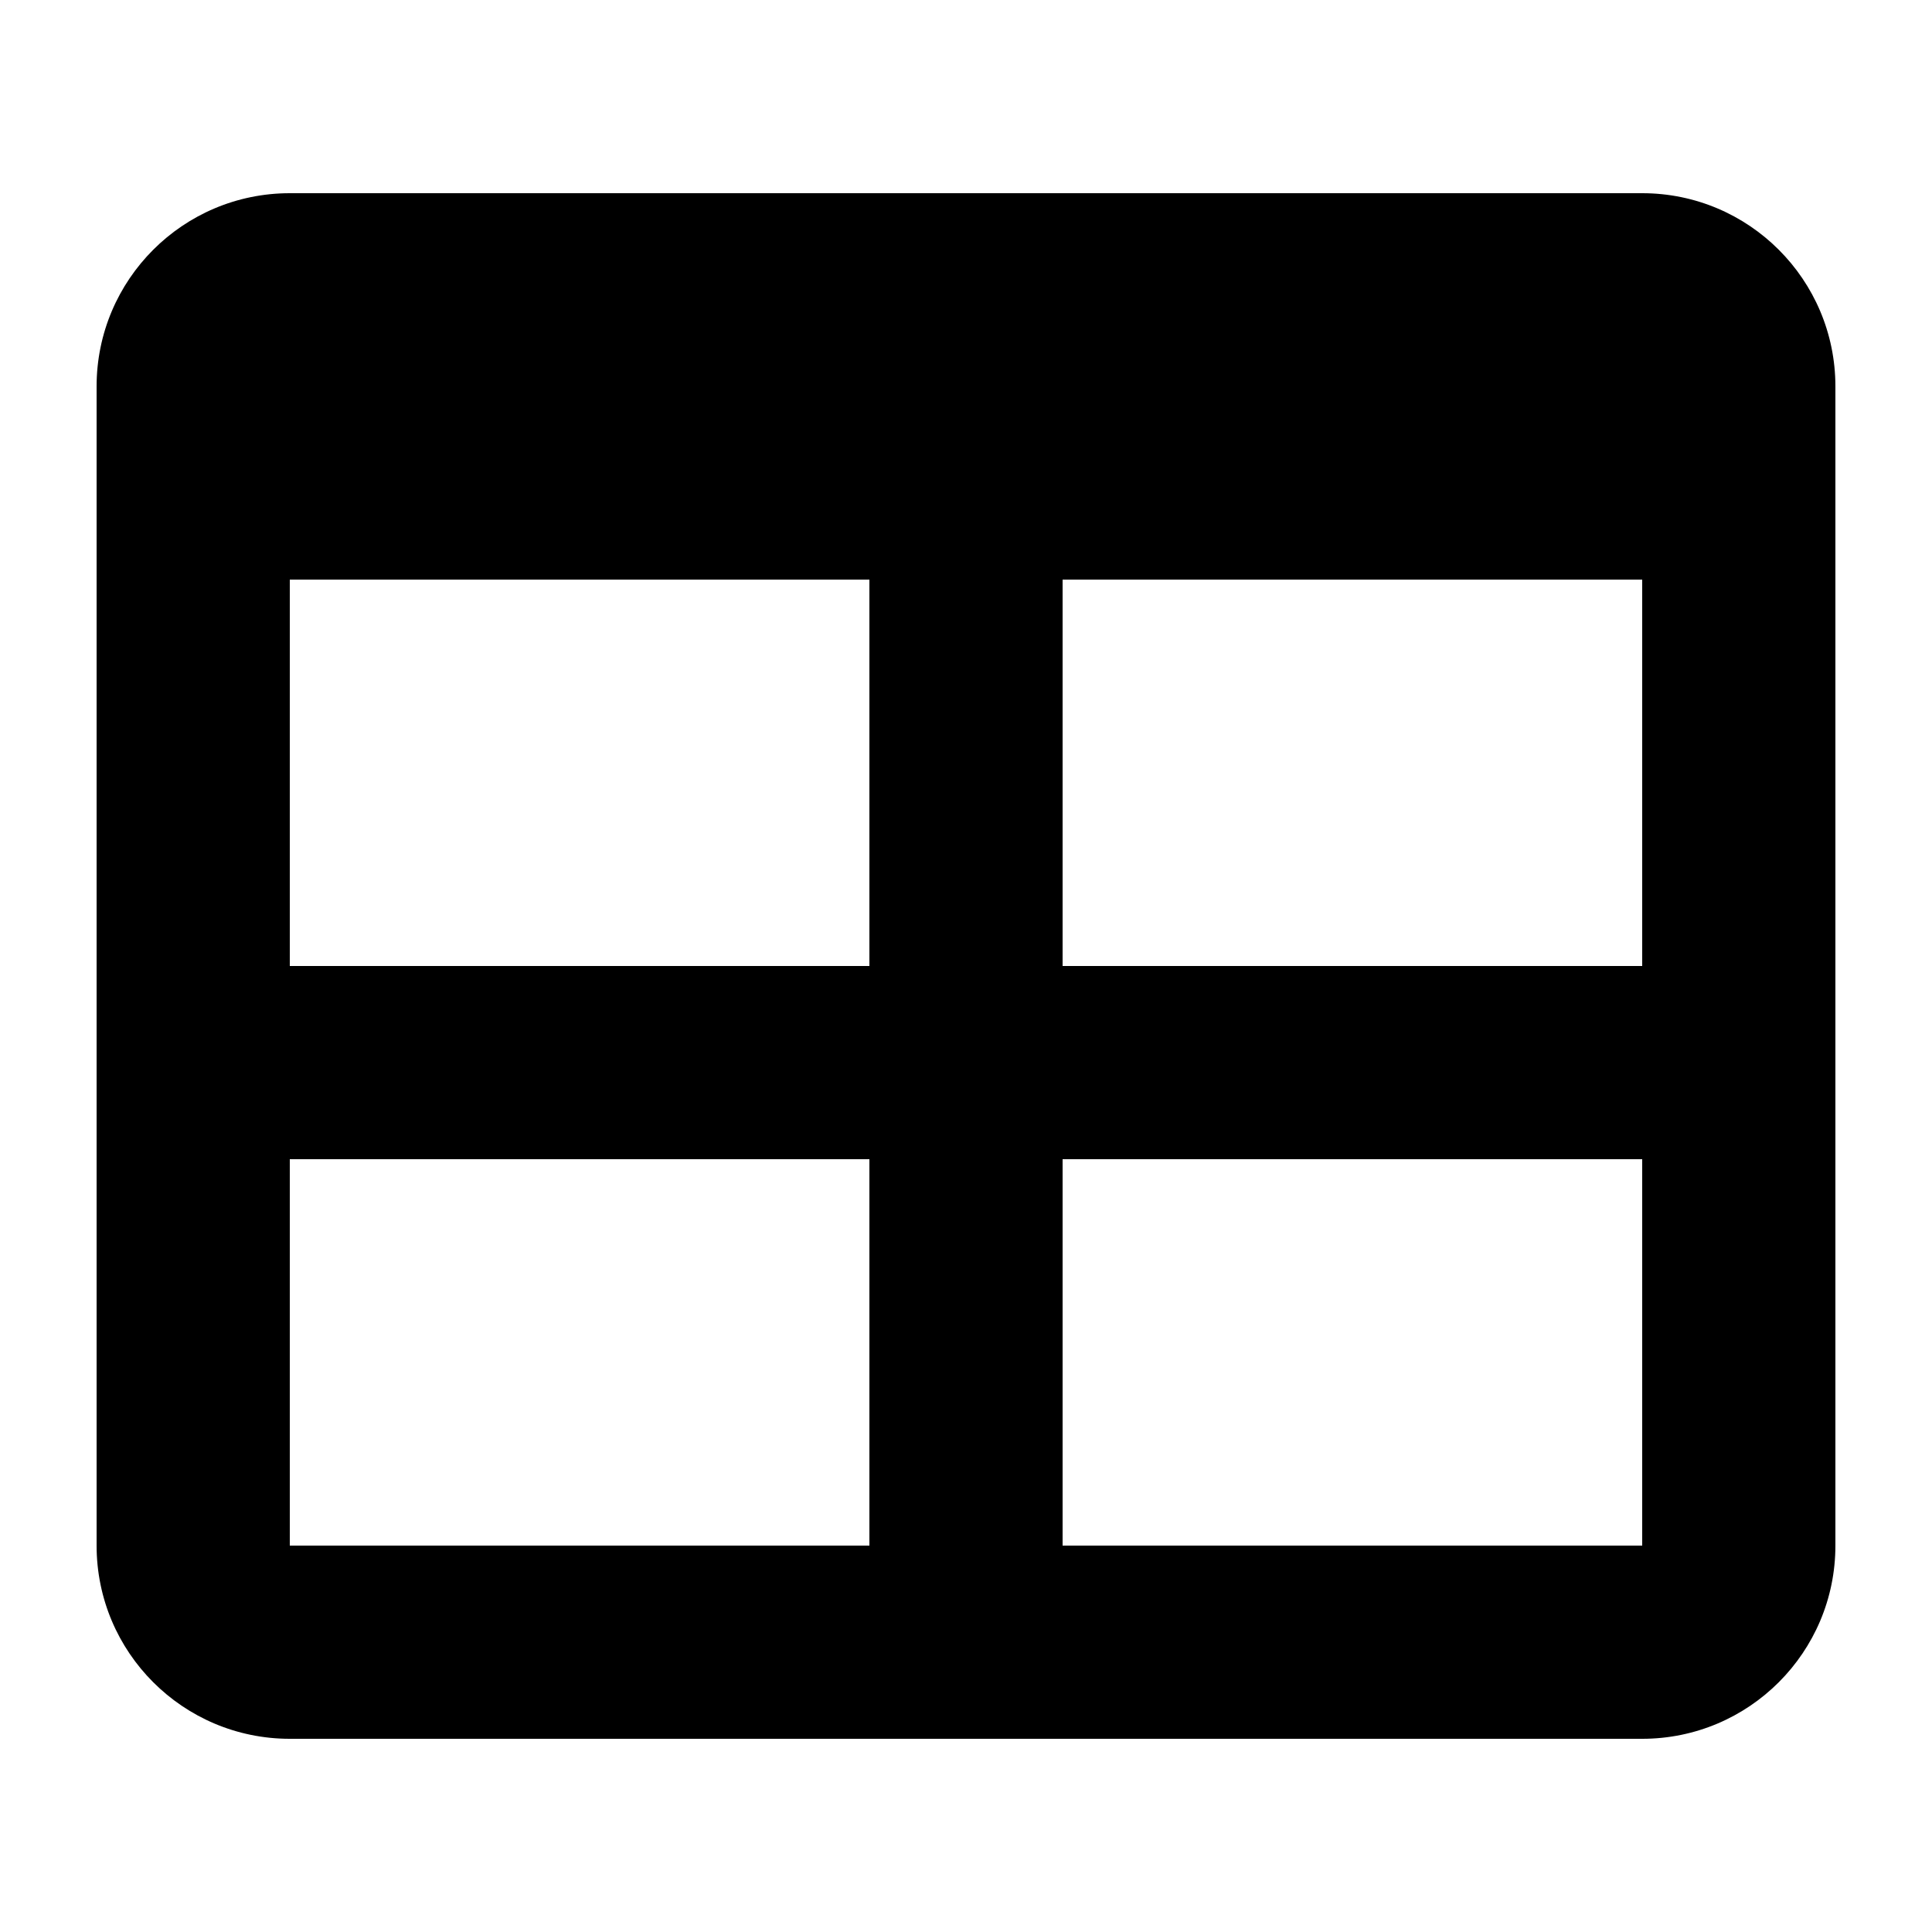
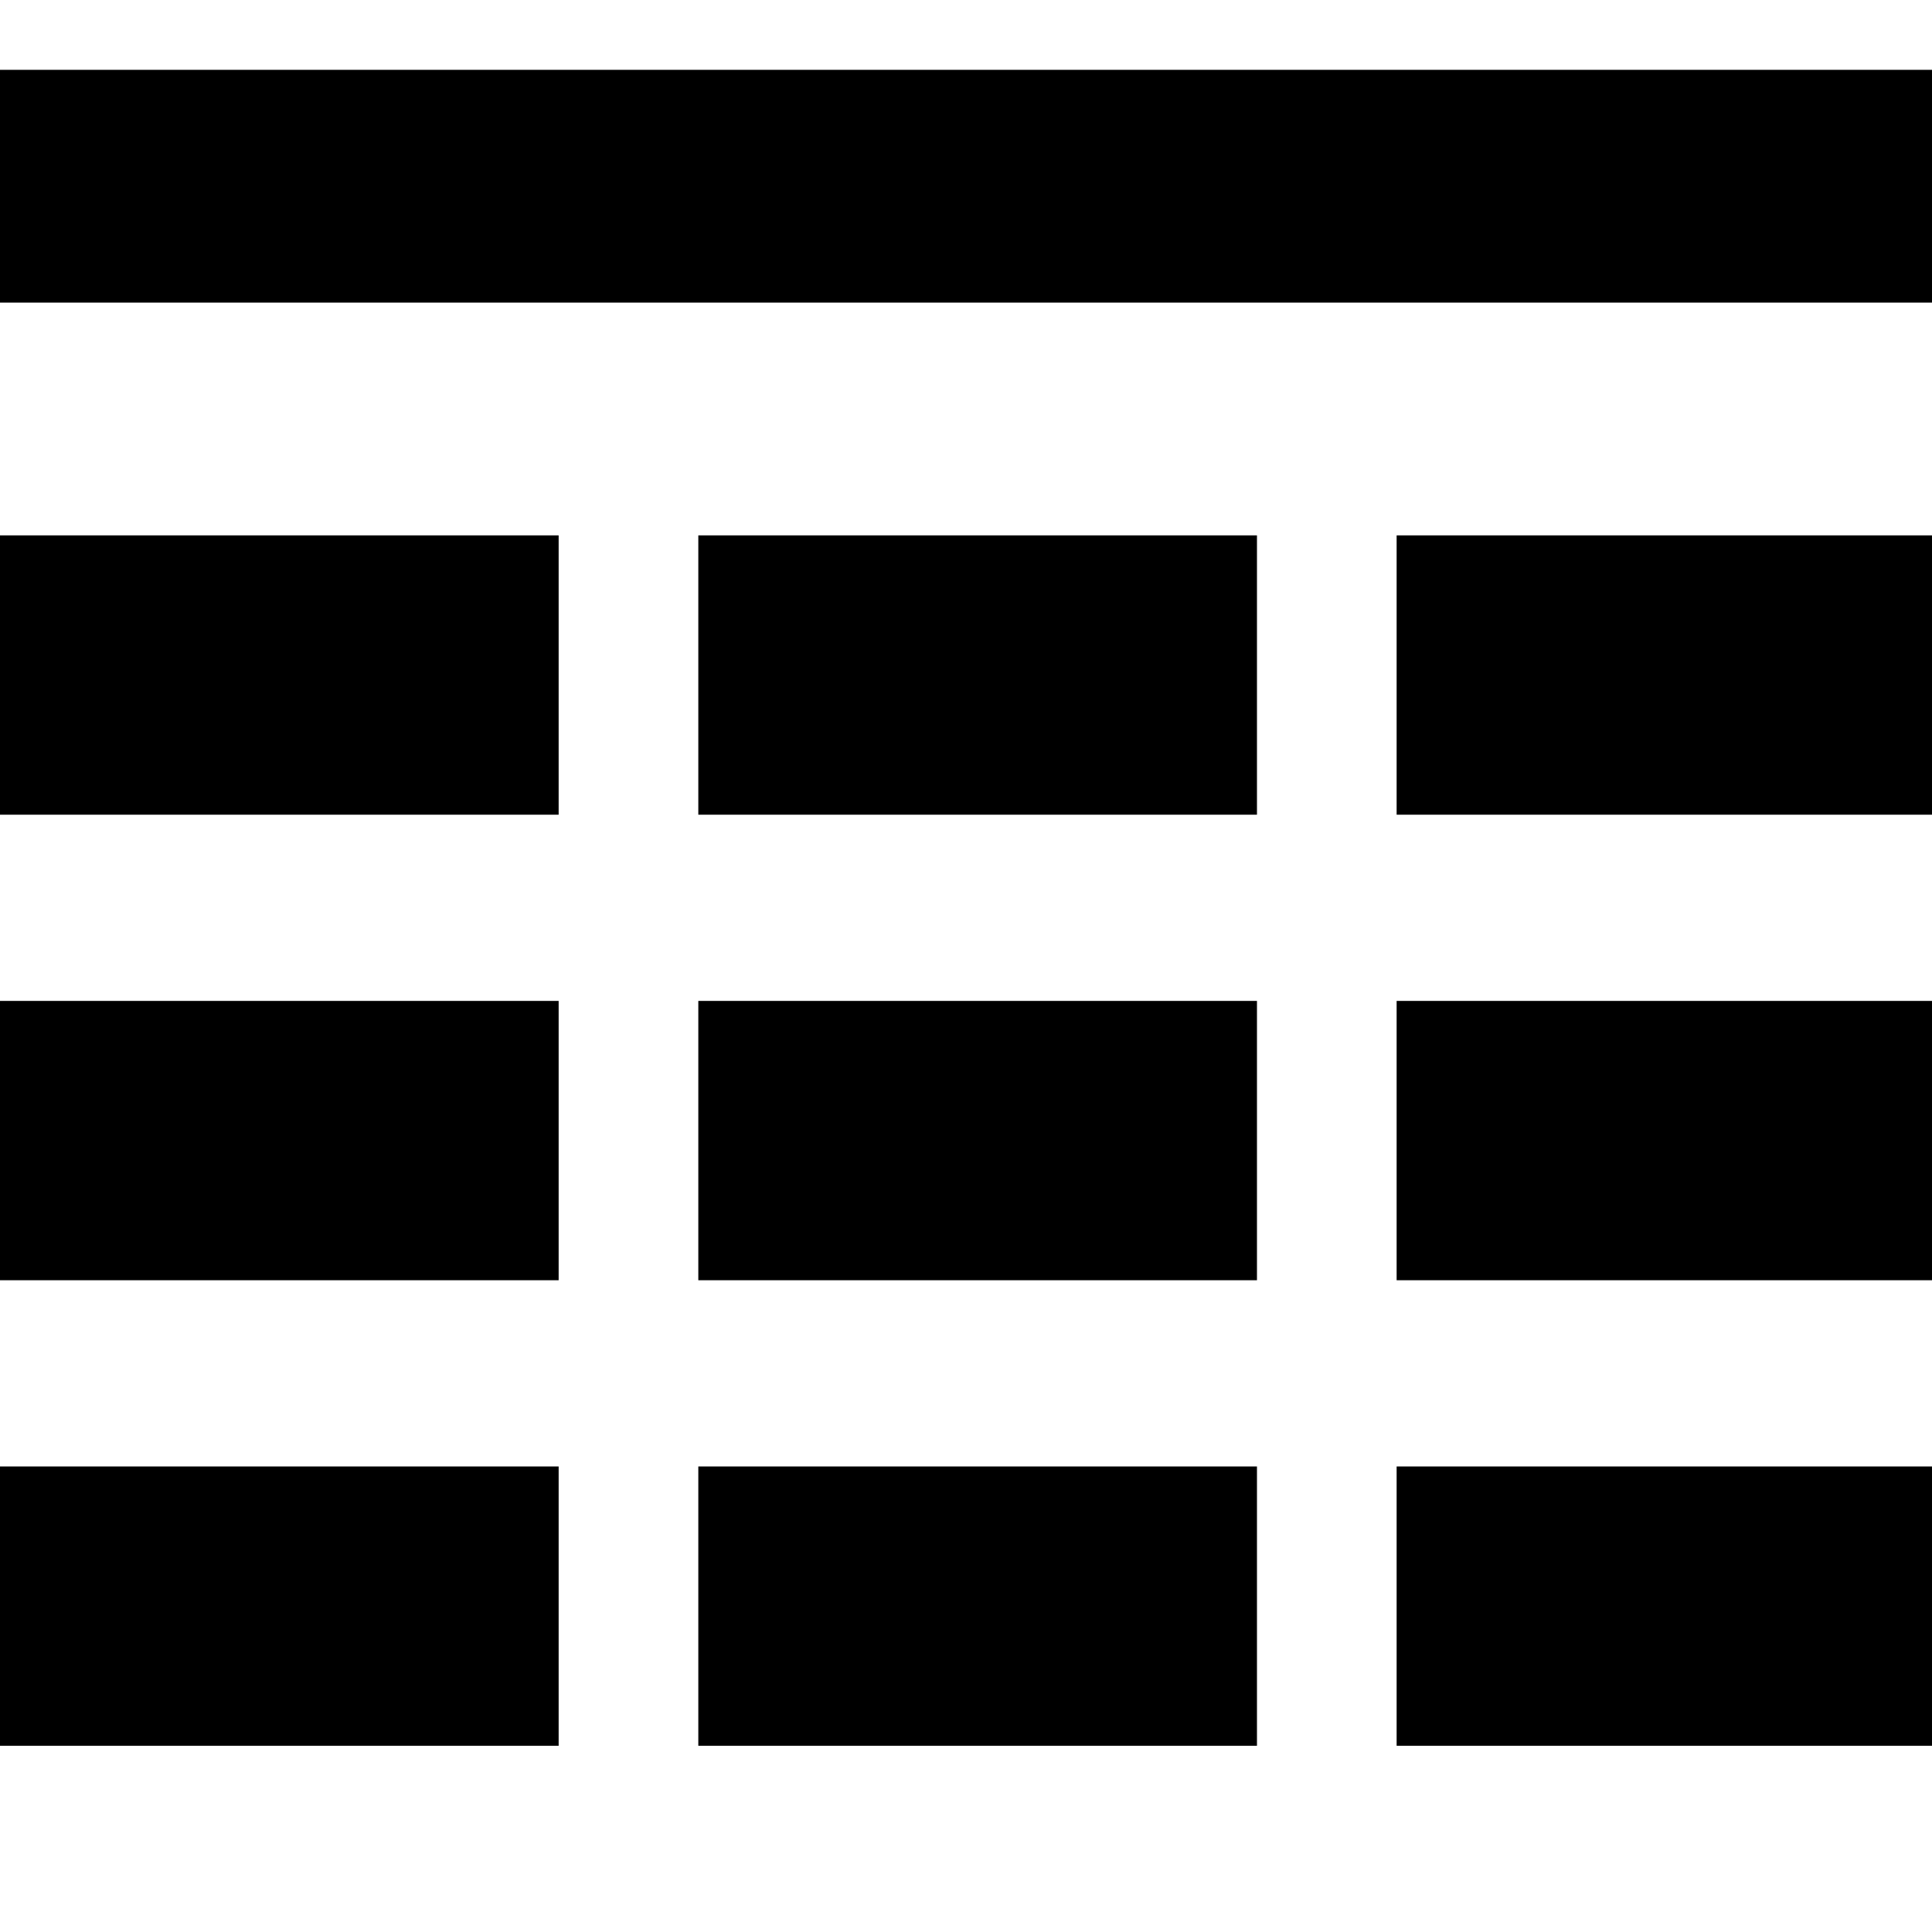
- <svg xmlns="http://www.w3.org/2000/svg" width="20" height="20">
-   <path d="M3 2h14a2 2 0 0 1 2 2v12a2 2 0 0 1-2 2H3a2 2 0 0 1-2-2V4a2 2 0 0 1 2-2m0 4v4h6V6H3m8 0v4h6V6h-6m-8 6v4h6v-4H3m8 0v4h6v-4z" />
+ <svg xmlns="http://www.w3.org/2000/svg" fill="#000" version="1.0" viewBox="0 0 415 415" style="enable-background:new 415 415 415 415;">
+   <rect x="150" y="115" width="120" height="60" />
+   <rect x="150" y="315" width="120" height="60" />
+   <rect x="300" y="115" width="120" height="60" />
+   <rect x="150" y="215" width="120" height="60" />
+   <rect x="0" y="215" width="120" height="60" />
+   <rect x="300" y="315" width="120" height="60" />
+   <rect x="300" y="215" width="120" height="60" />
+   <rect y="315" width="120" height="60" />
+   <rect x="0" y="115" width="120" height="60" />
+   <rect y="15" width="415" height="50" />
</svg>
